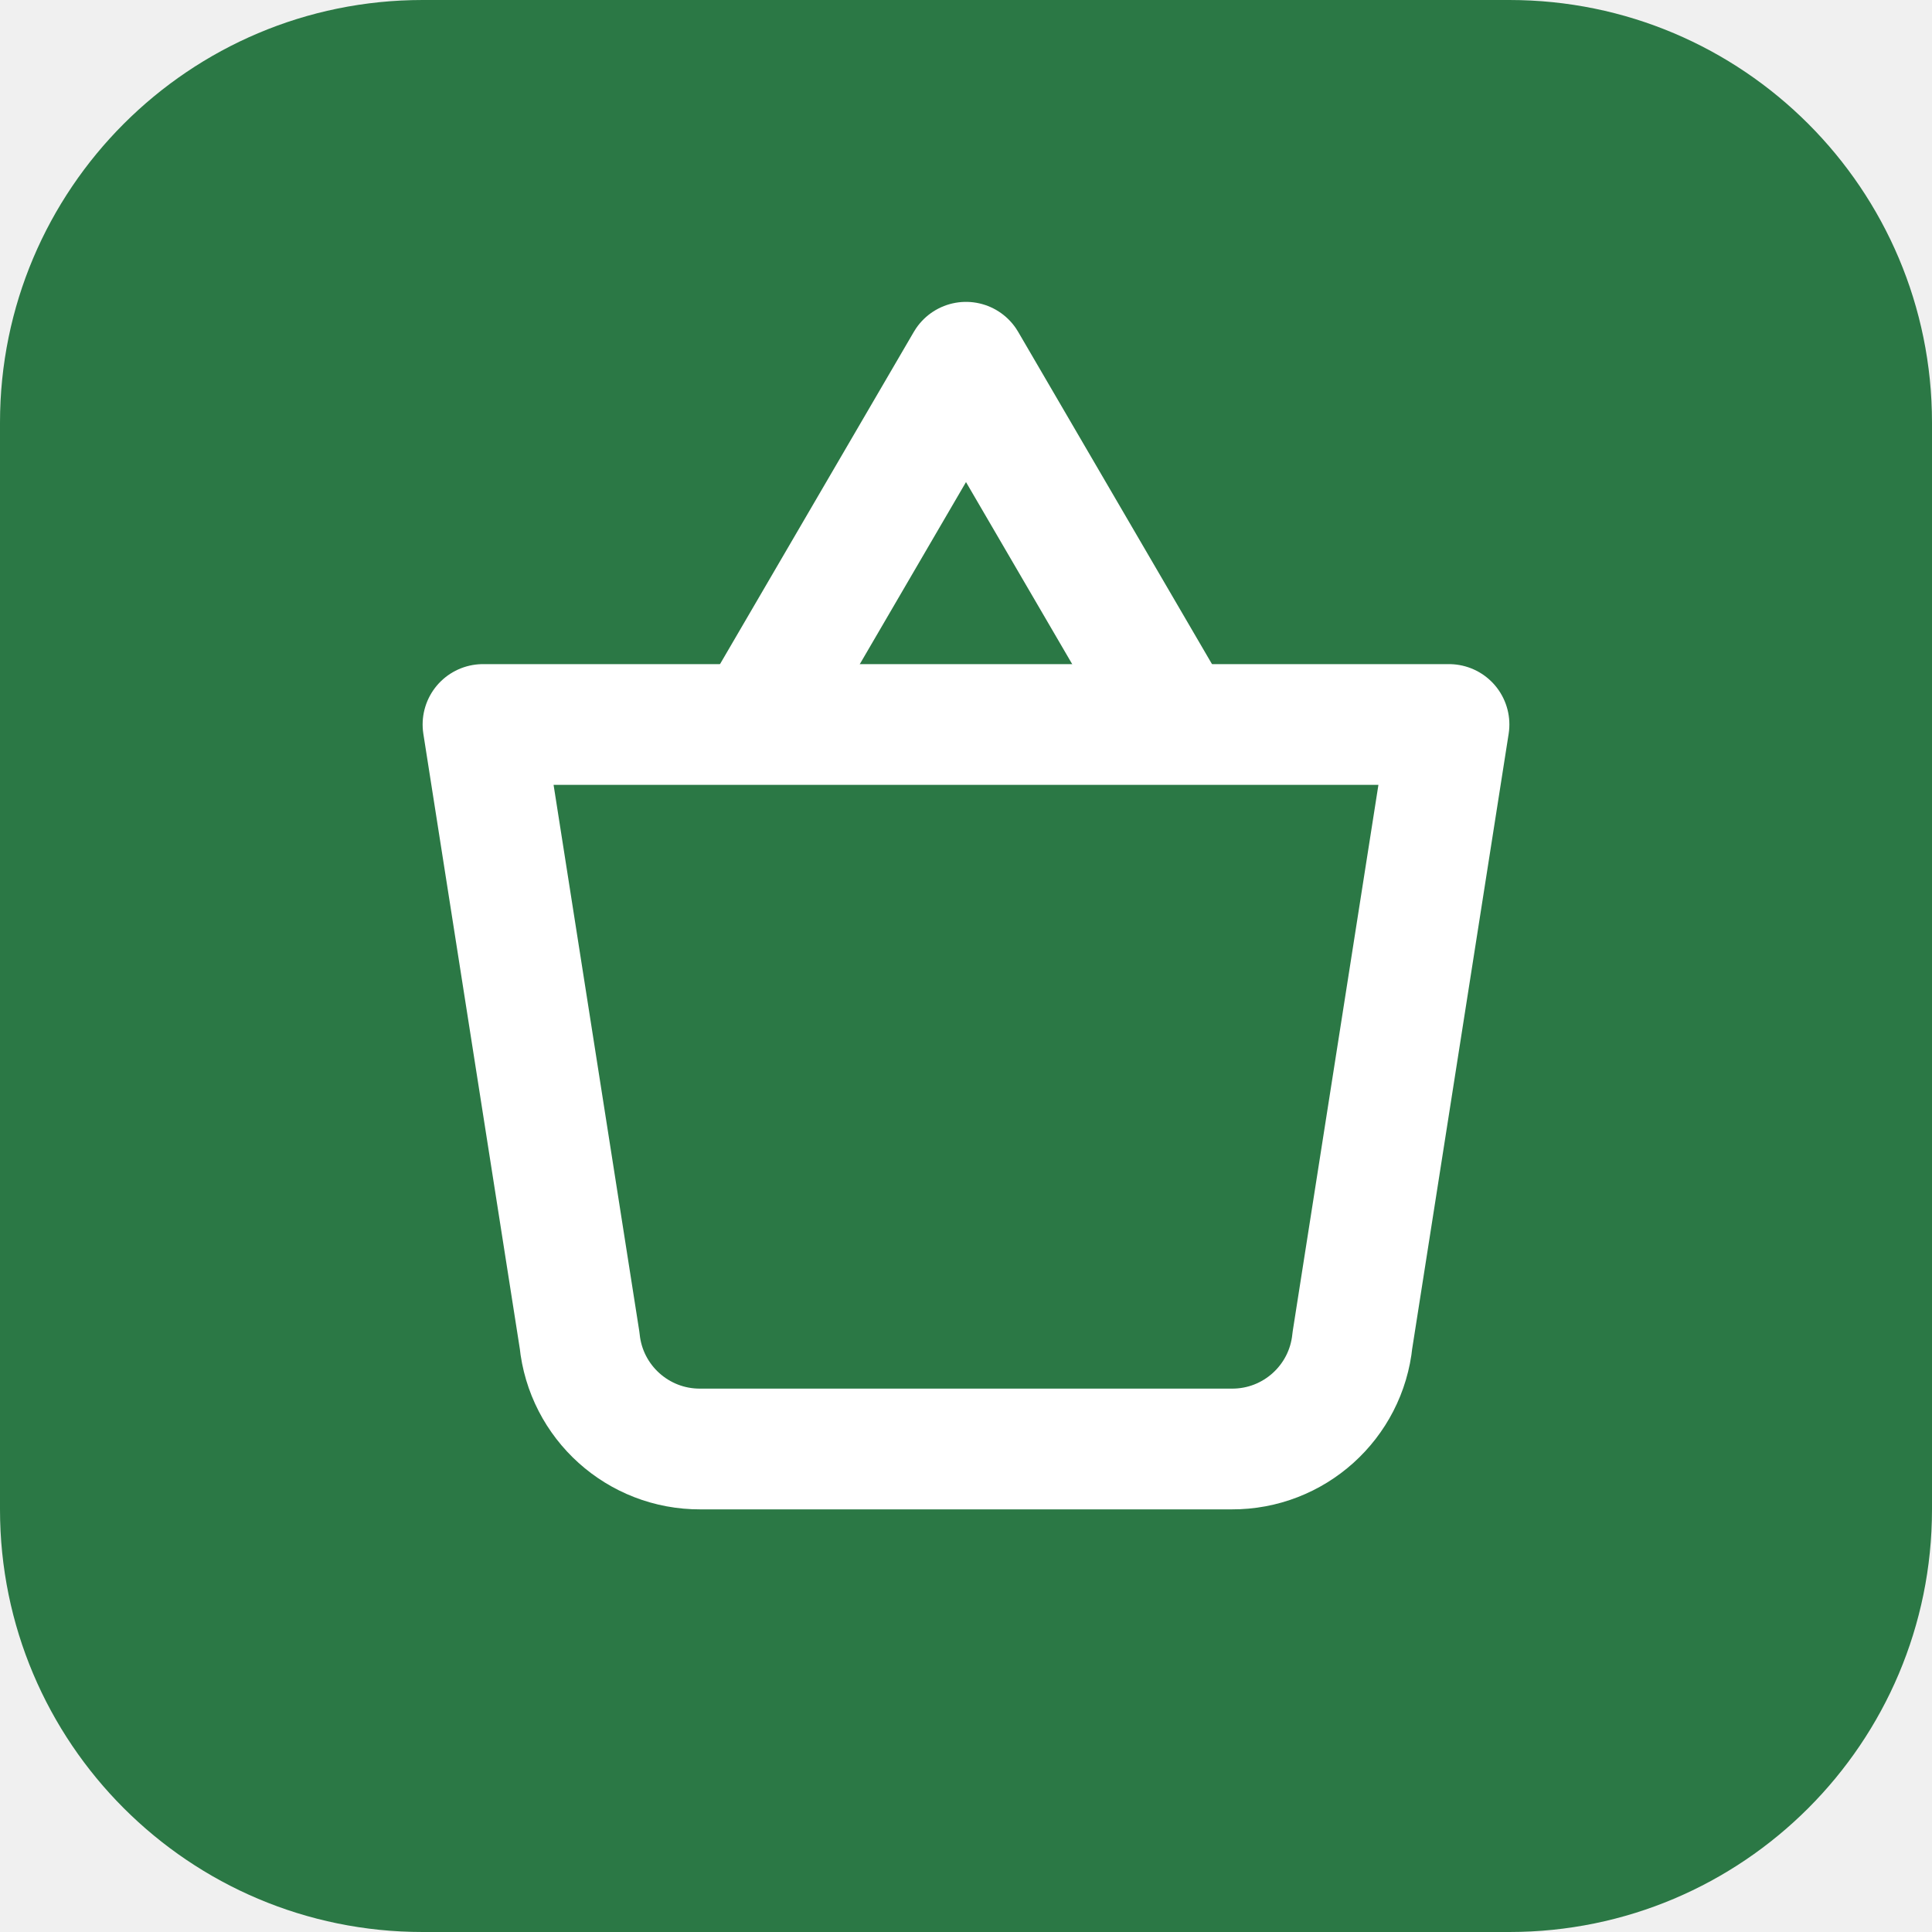
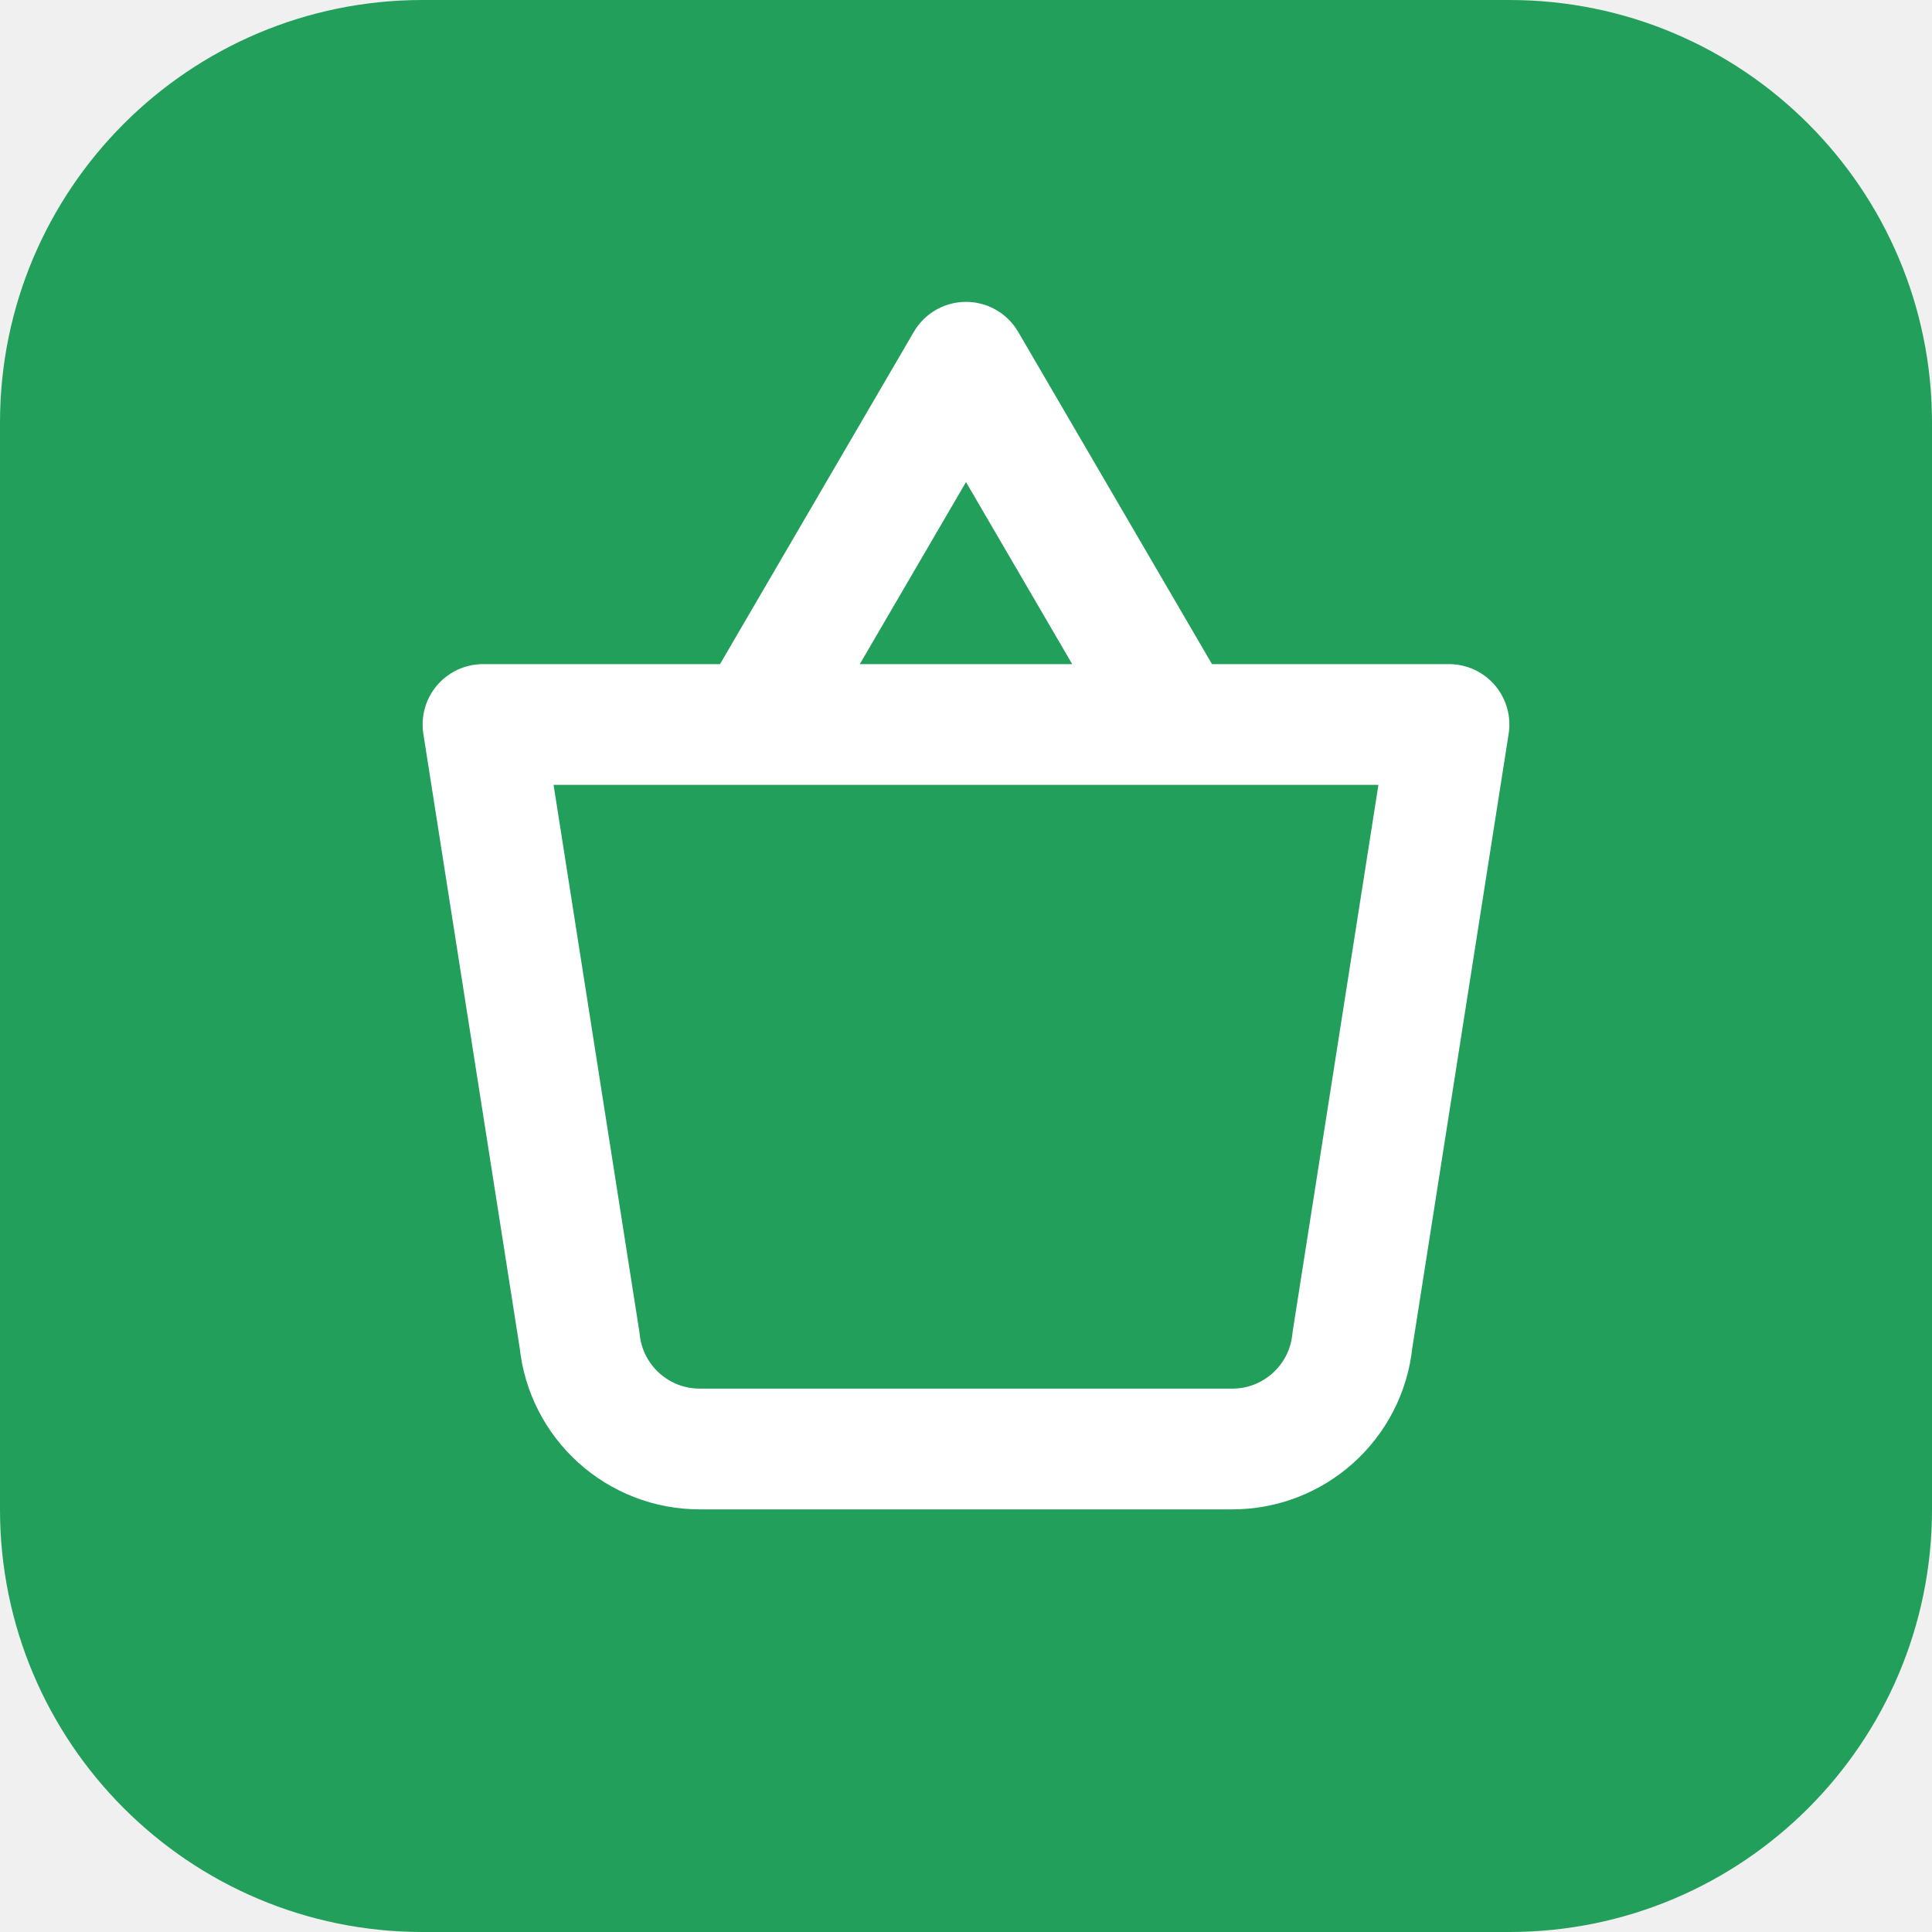
<svg xmlns="http://www.w3.org/2000/svg" viewBox="0 0 32 32">
-   <rect width="32" height="32" rx="7" fill="#2b7845" />
+   <rect width="32" height="32" rx="7" fill="#219f5b" />
  <path d="M8 12h16l-1.6 10.2a2 2 0 0 1-2 1.8H11.6a2 2 0 0 1-2-1.8L8 12Z" fill="none" stroke="#fff" stroke-width="2" stroke-linejoin="round" />
  <path d="M12.5 12 16 6l3.5 6" fill="none" stroke="#fff" stroke-width="2" stroke-linejoin="round" />
</svg>
